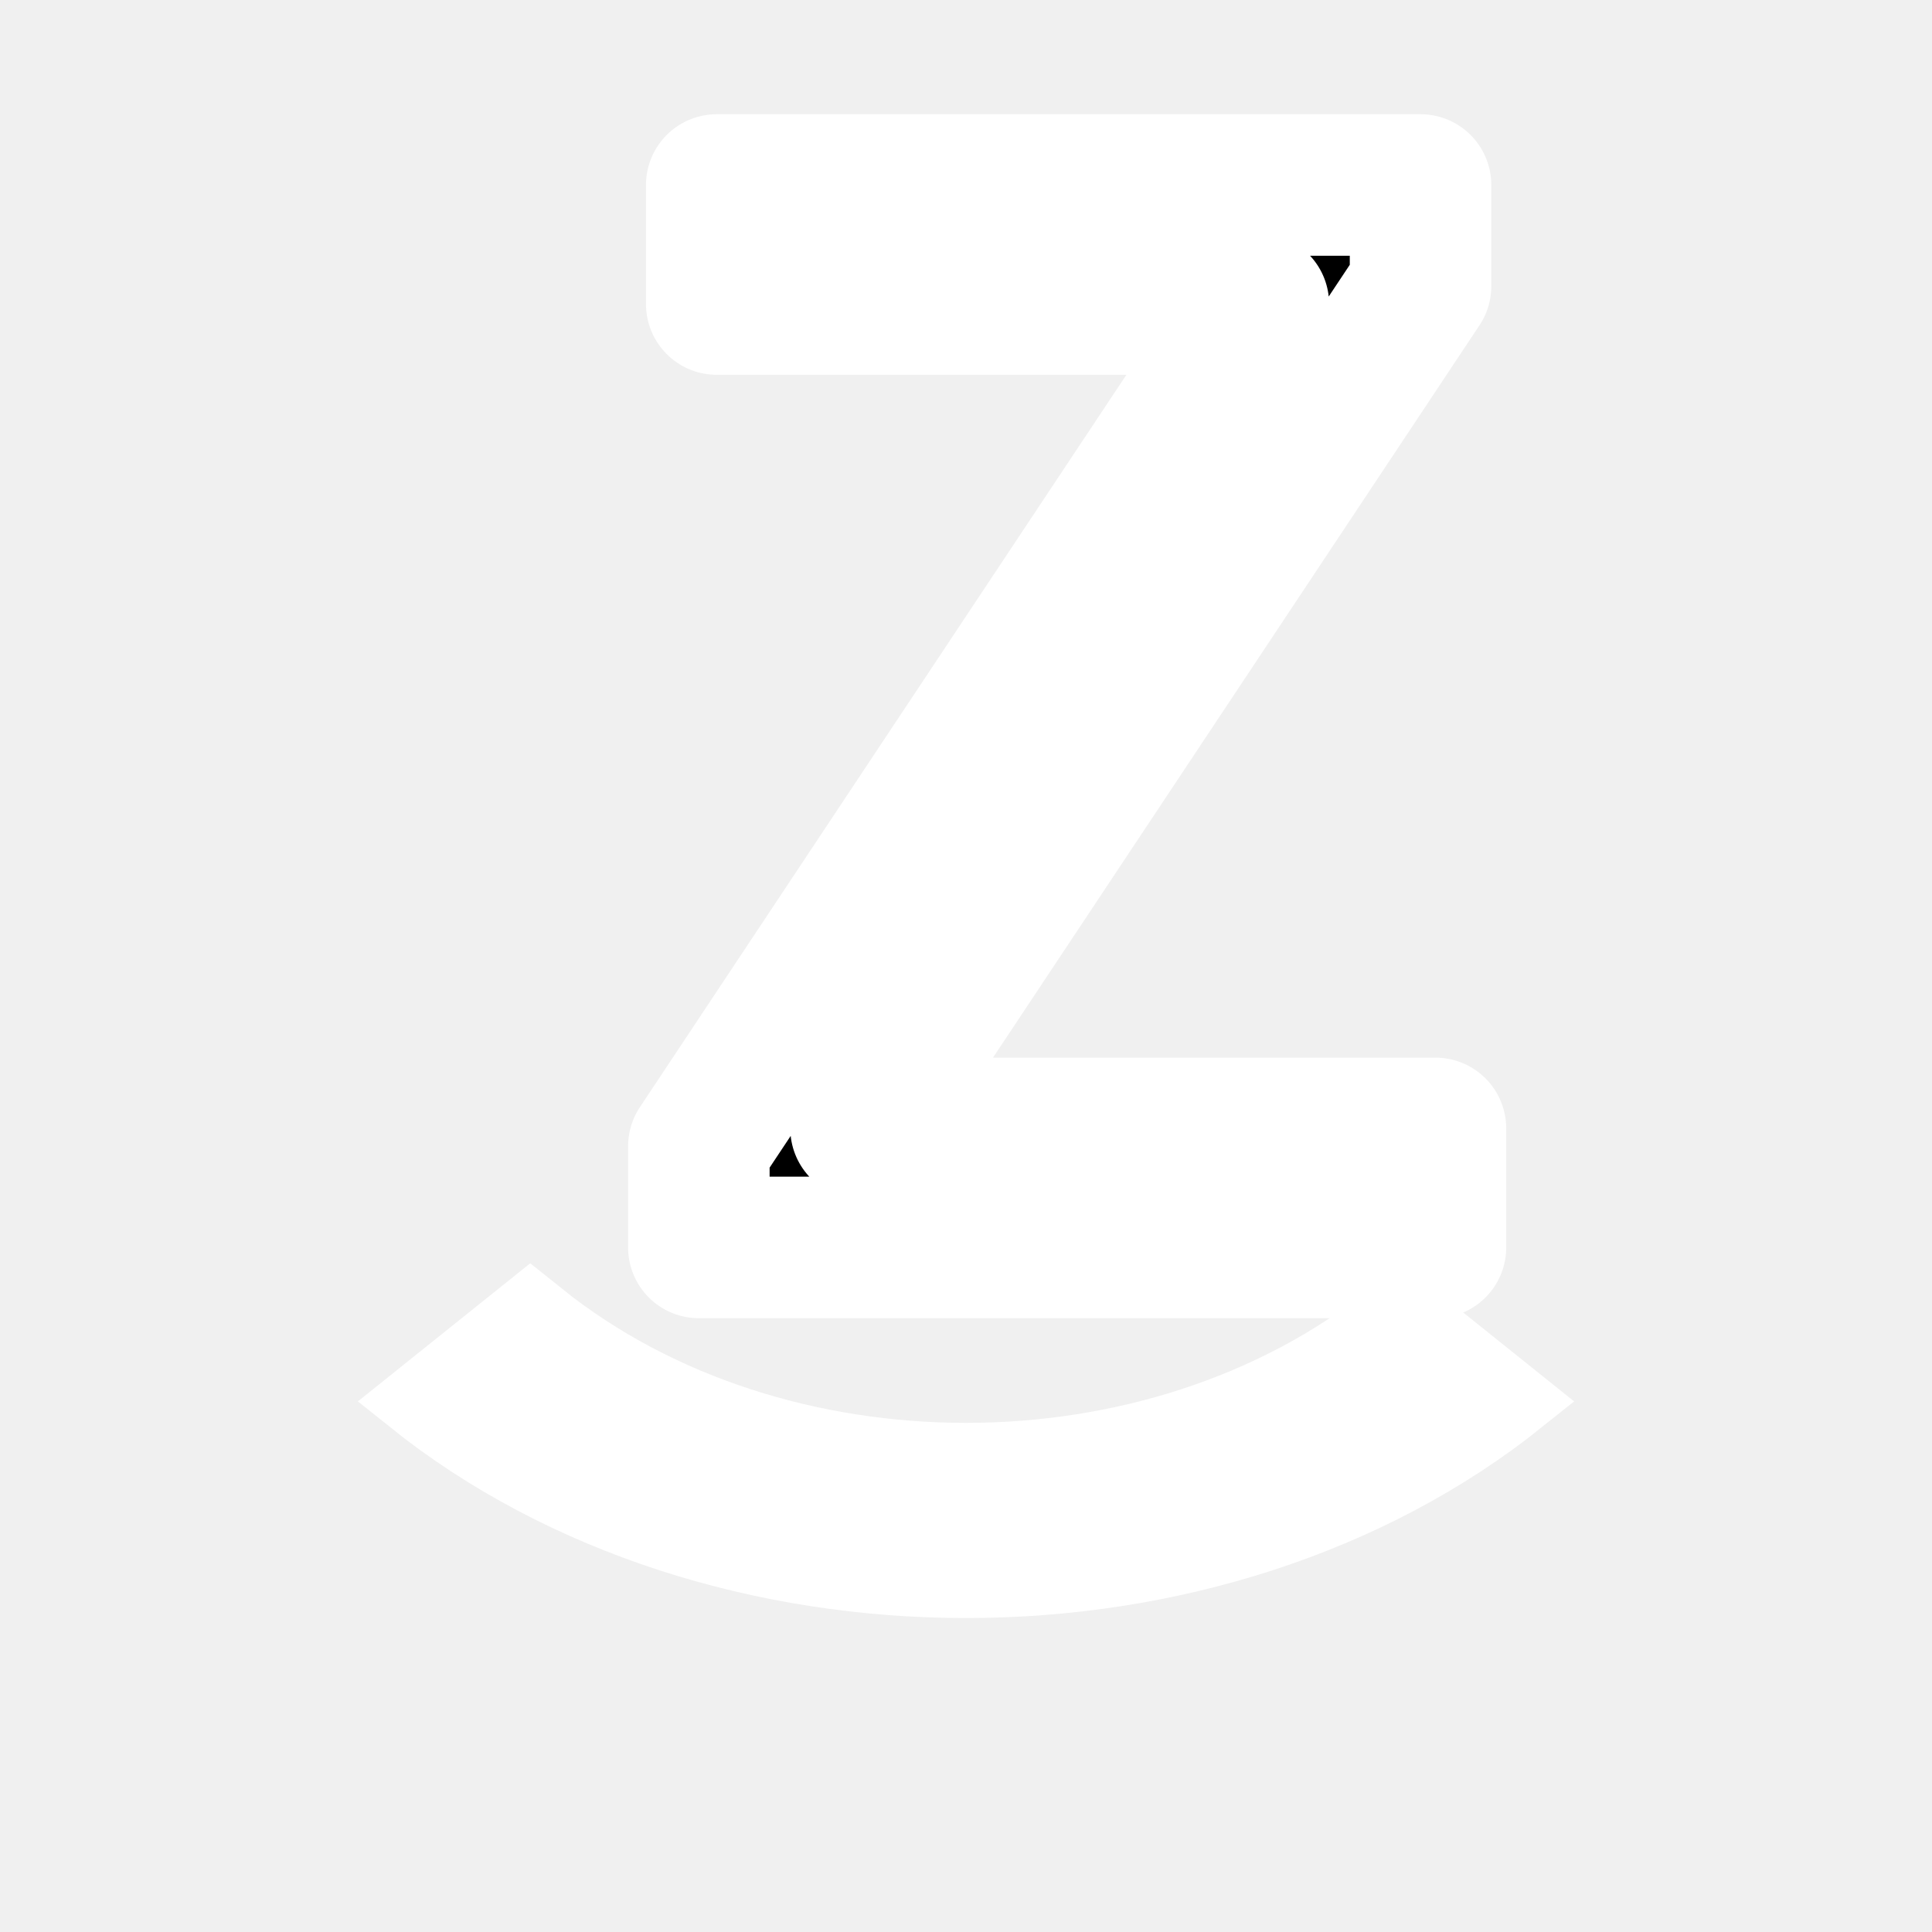
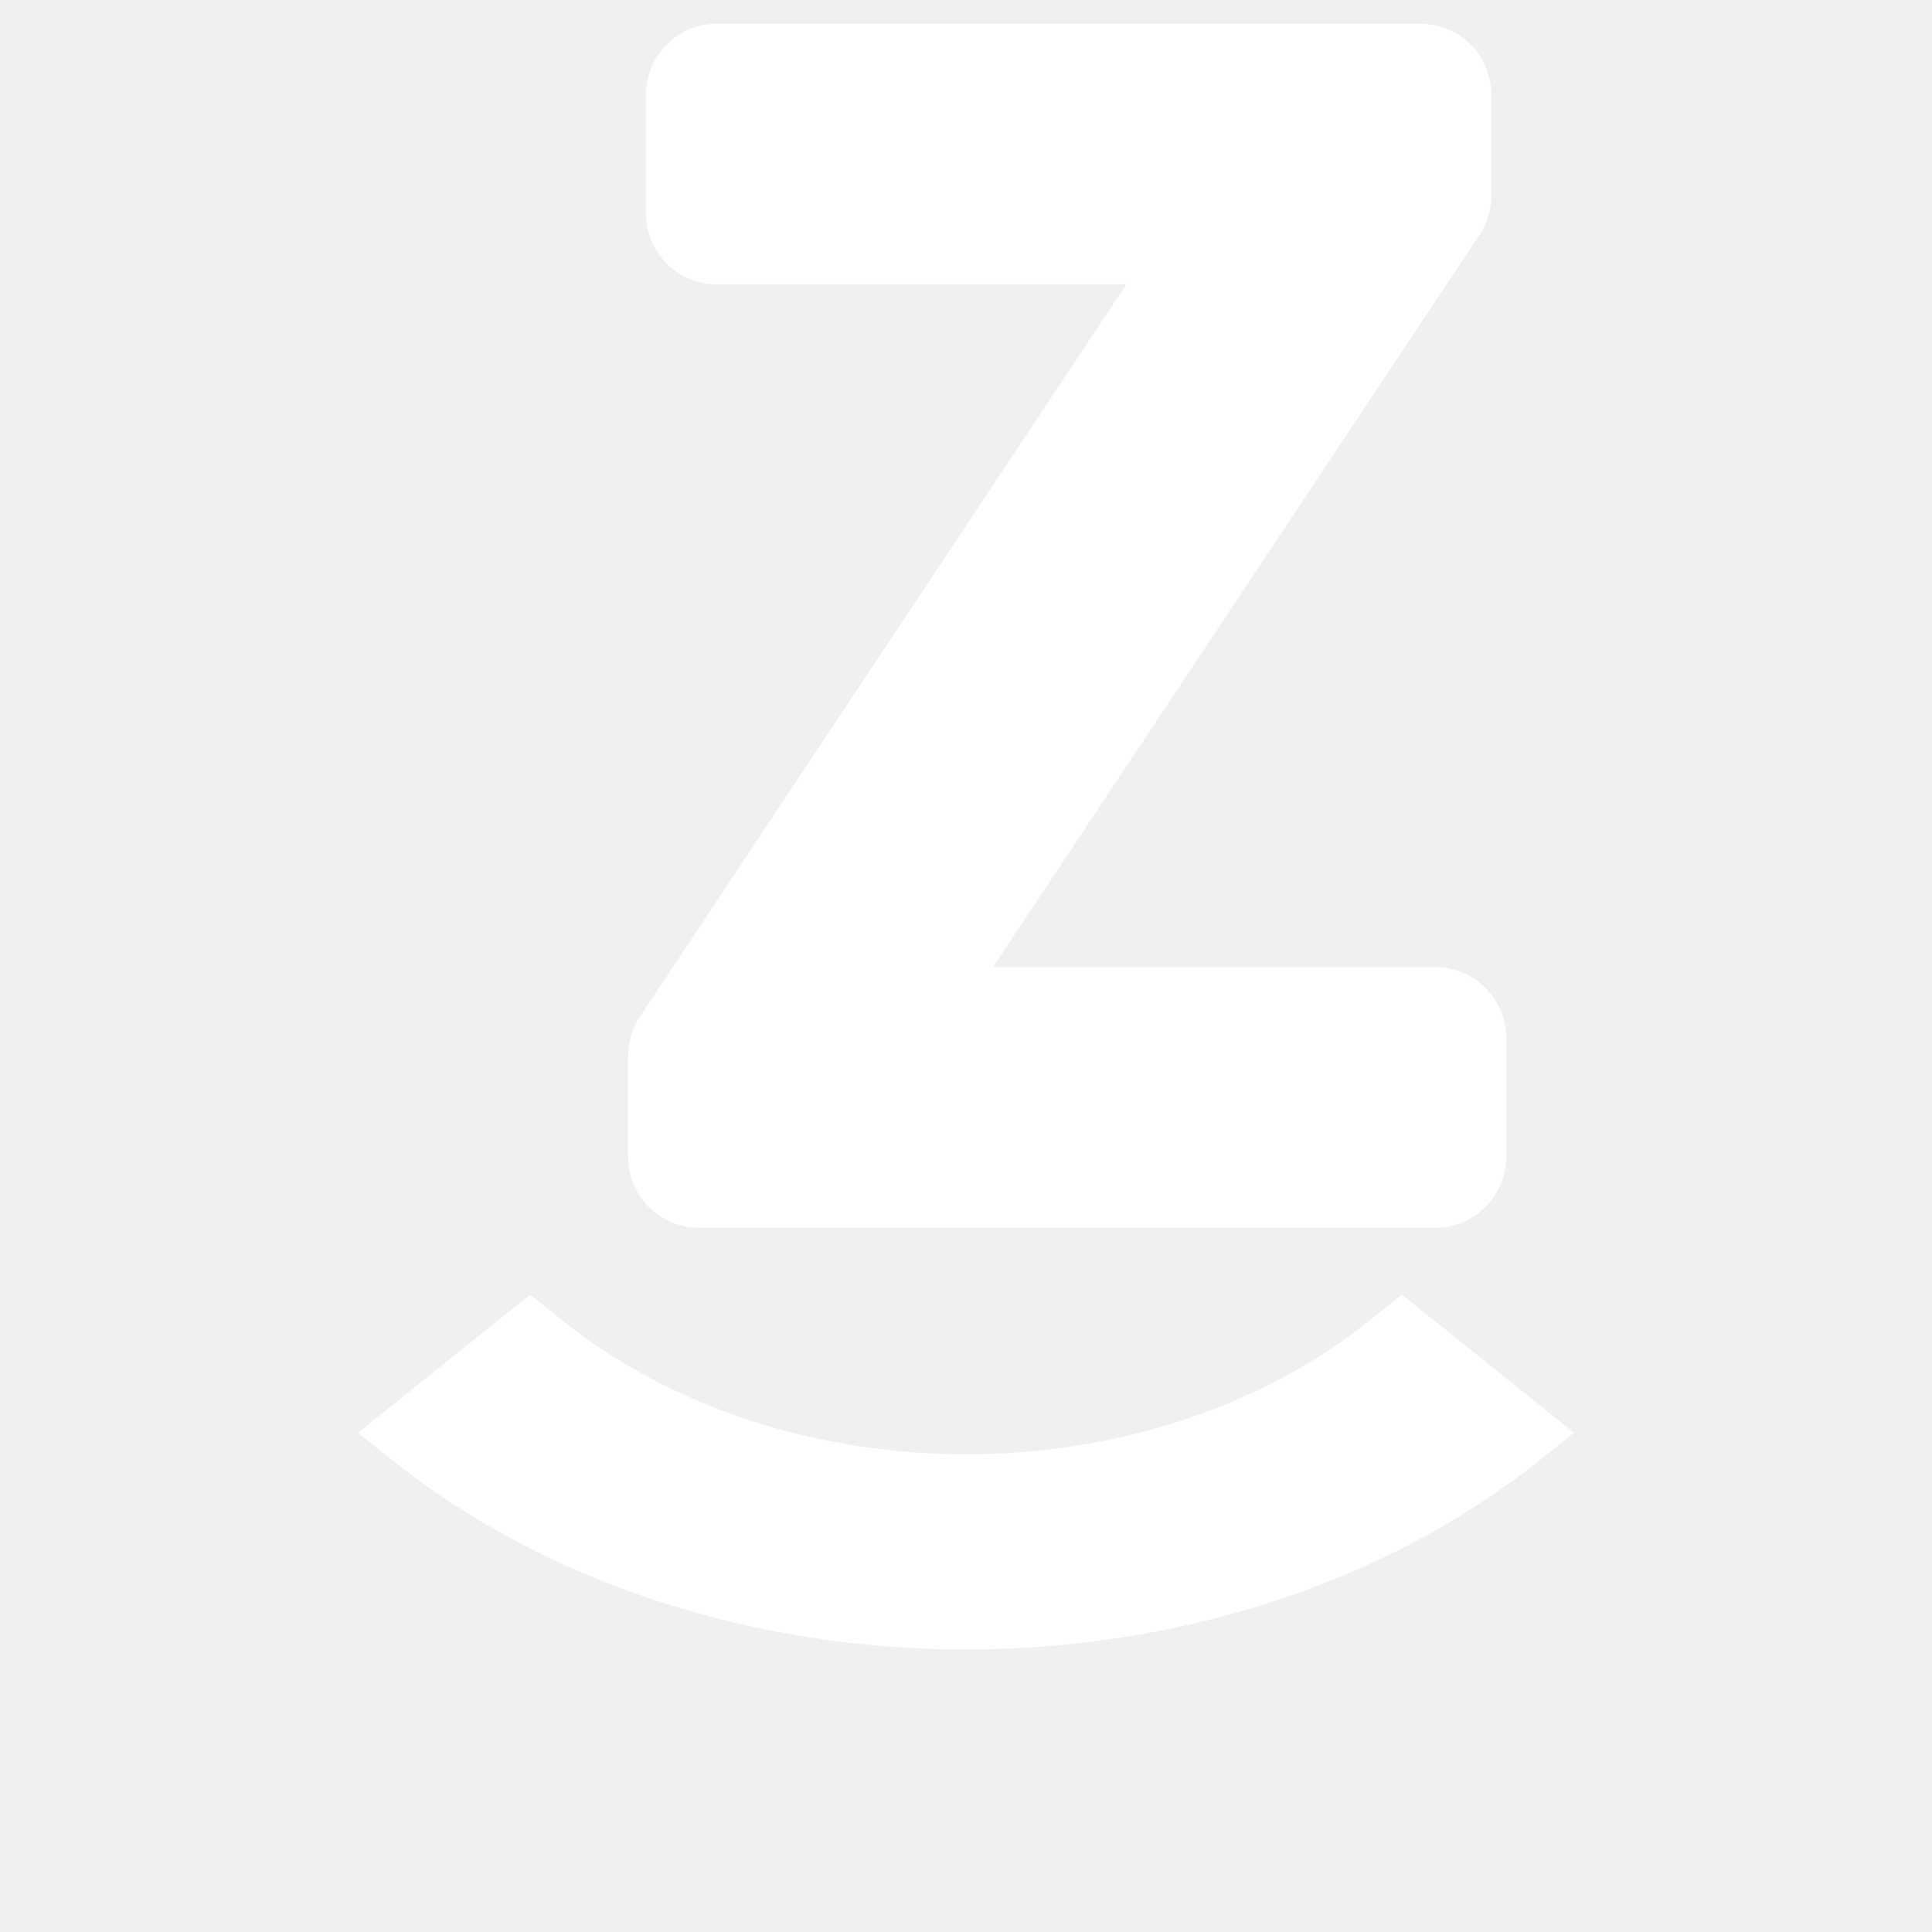
<svg xmlns="http://www.w3.org/2000/svg" width="100%" height="100%" viewBox="0 0 2048 2048" version="1.1" xml:space="preserve" style="fill-rule:evenodd;clip-rule:evenodd;stroke-linecap:square;">
  <g id="document" transform="matrix(1,0,0,1,1024,1024)">
-     <g transform="matrix(1,0,0,0.80127,0,73.3333)">
+     <g transform="matrix(1,0,0,0.80127,0,106.611)">
      <path d="M-461.948,369.011L-577.434,484.497C-258.691,803.241 258.691,803.241 577.434,484.497L461.948,369.01C206.722,624.237 -206.722,624.237 -461.948,369.011Z" style="fill:white;fill-rule:nonzero;stroke:white;stroke-width:95.07px;" />
    </g>
-     <g transform="matrix(2.78774,0,0,2.78774,-945.481,-1302.95)">
+     <g transform="matrix(2.78774,0,0,2.78774,-945.481,-1398.86)">
      <g transform="matrix(565.825,0,0,565.825,465.832,574.406)">
            </g>
-       <text x="216.073px" y="574.406px" style="font-family:'Gabriola', fantasy;font-size:565.825px;stroke:white;stroke-width:53.81px;stroke-linecap:butt;stroke-linejoin:round;stroke-miterlimit:2;">Z</text>
+       <text x="216.073px" y="574.406px" style="font-family:'Gabriola', fantasy;font-size:565.825px;fill:white;stroke:white;stroke-width:53.81px;stroke-linecap:butt;stroke-linejoin:round;stroke-miterlimit:2;">Z</text>
    </g>
  </g>
</svg>
